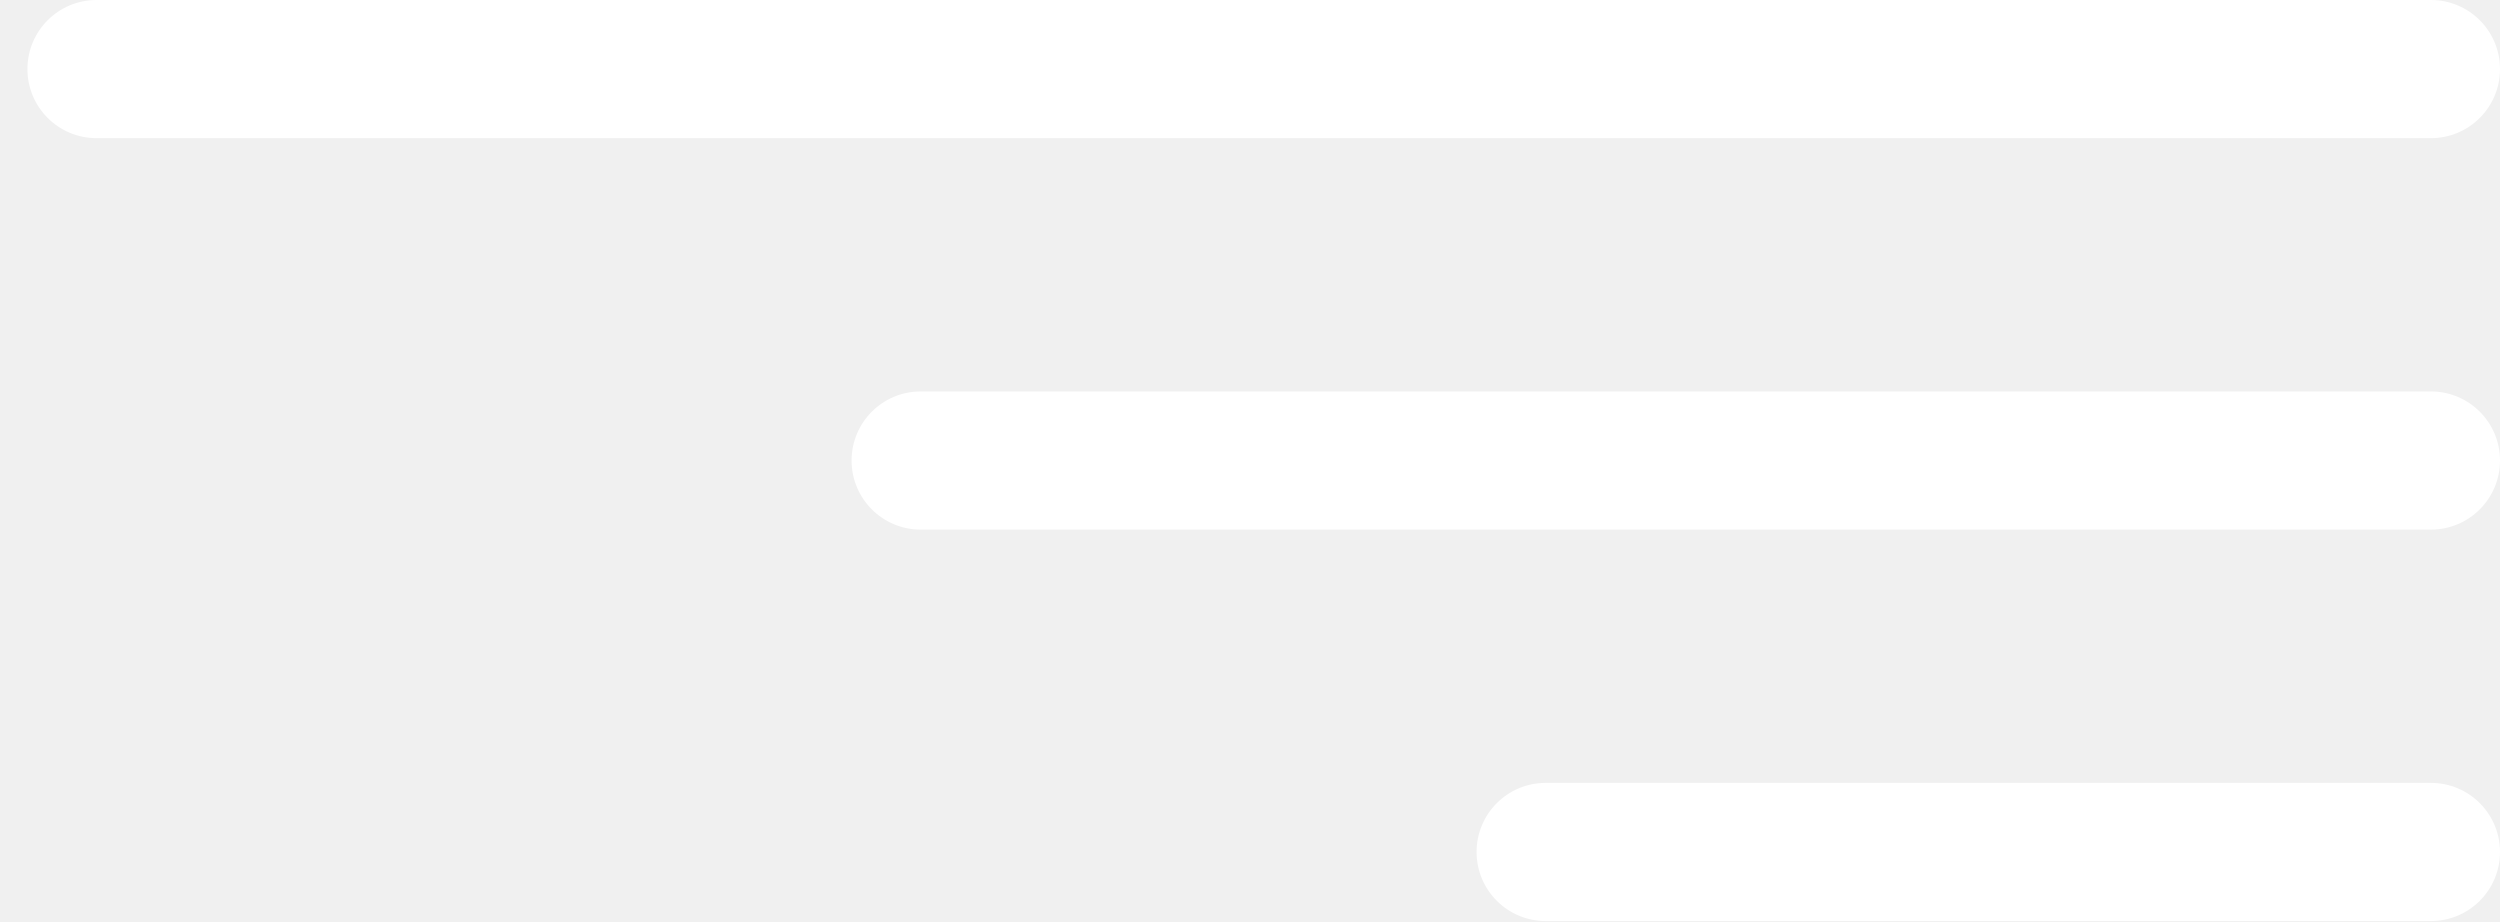
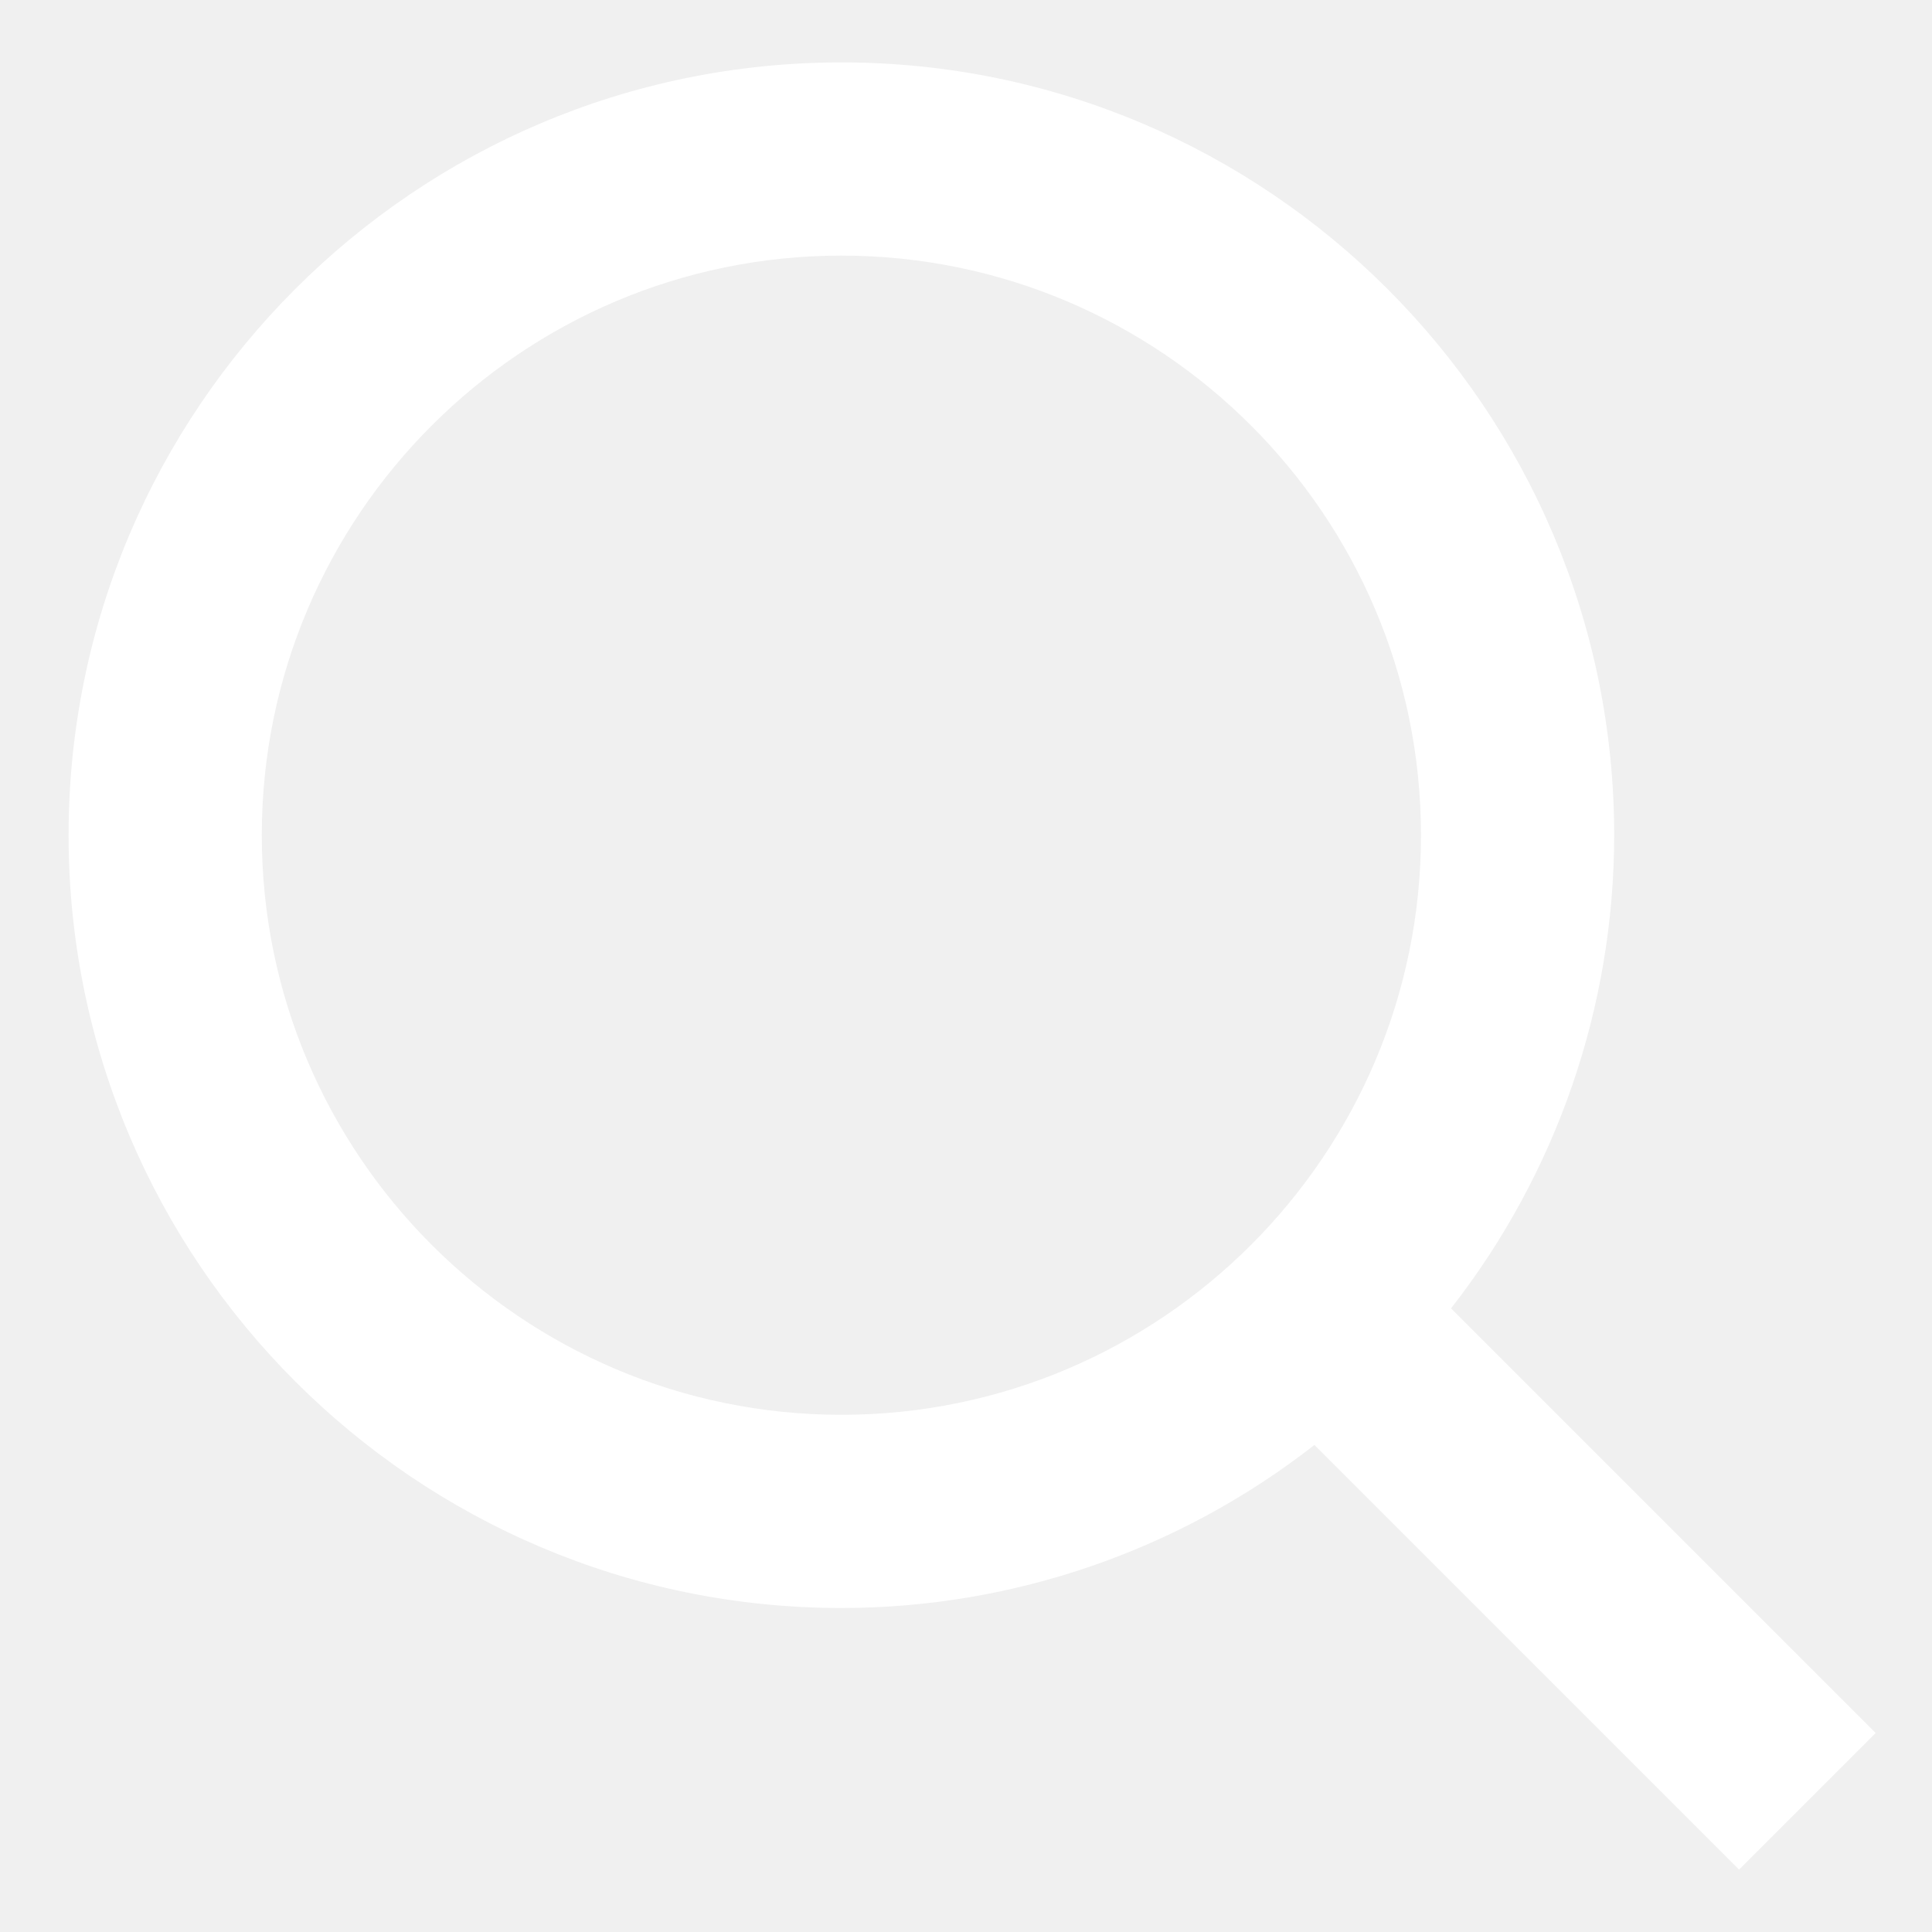
- <svg xmlns="http://www.w3.org/2000/svg" width="38" height="14" viewBox="0 0 38 14" fill="none">
-   <rect x="0.417" width="37.583" height="2.1" rx="1.05" fill="white" />
-   <rect x="12.944" y="5.95" width="25.056" height="2.1" rx="1.05" fill="white" />
-   <rect x="22.444" y="11.9" width="15.556" height="2.1" rx="1.05" fill="white" />
+ <svg xmlns="http://www.w3.org/2000/svg" width="20" height="20" viewBox="0 0 20 20" fill="none">
+   <path d="M8.71 16.646C10.485 16.646 12.208 16.051 13.607 14.958L18.003 19.354L19.417 17.94L15.021 13.544C16.115 12.146 16.709 10.421 16.71 8.646C16.71 4.235 13.121 0.646 8.71 0.646C4.299 0.646 0.71 4.235 0.71 8.646C0.71 13.057 4.299 16.646 8.71 16.646ZM8.71 2.646C12.019 2.646 14.71 5.337 14.71 8.646C14.71 11.955 12.019 14.646 8.71 14.646C5.401 14.646 2.71 11.955 2.71 8.646C2.71 5.337 5.401 2.646 8.71 2.646Z" fill="white" />
</svg>
